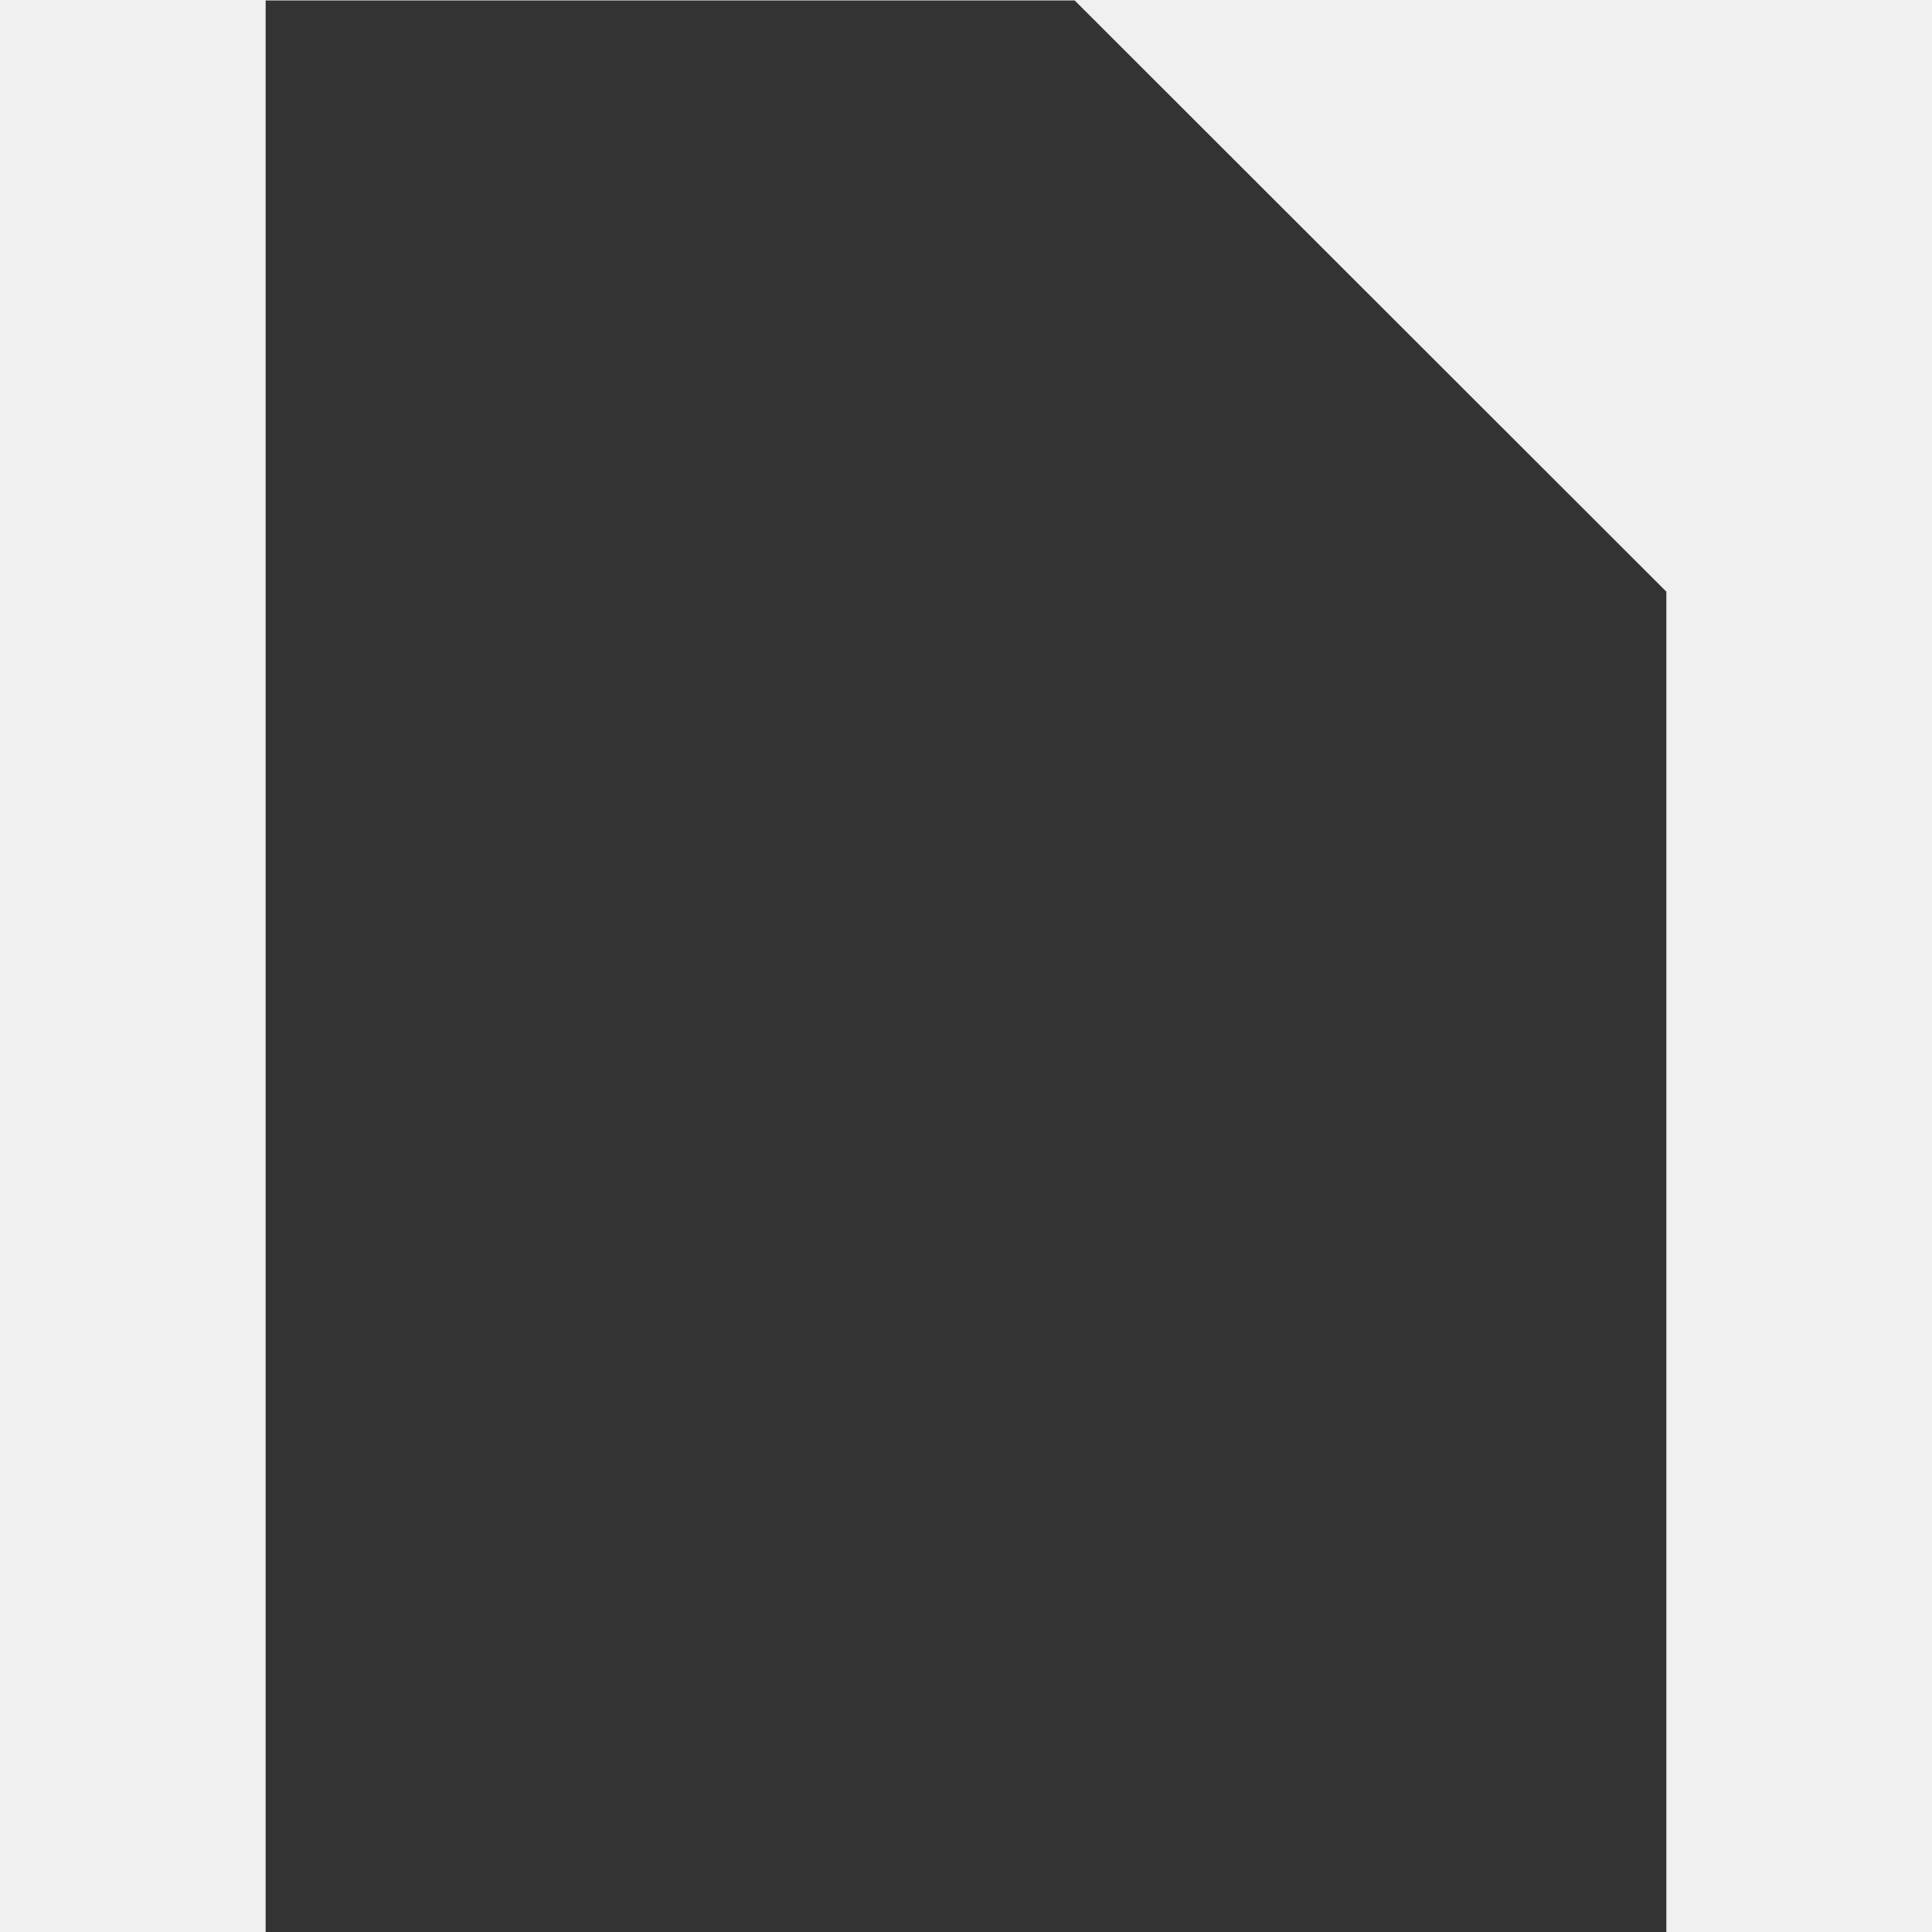
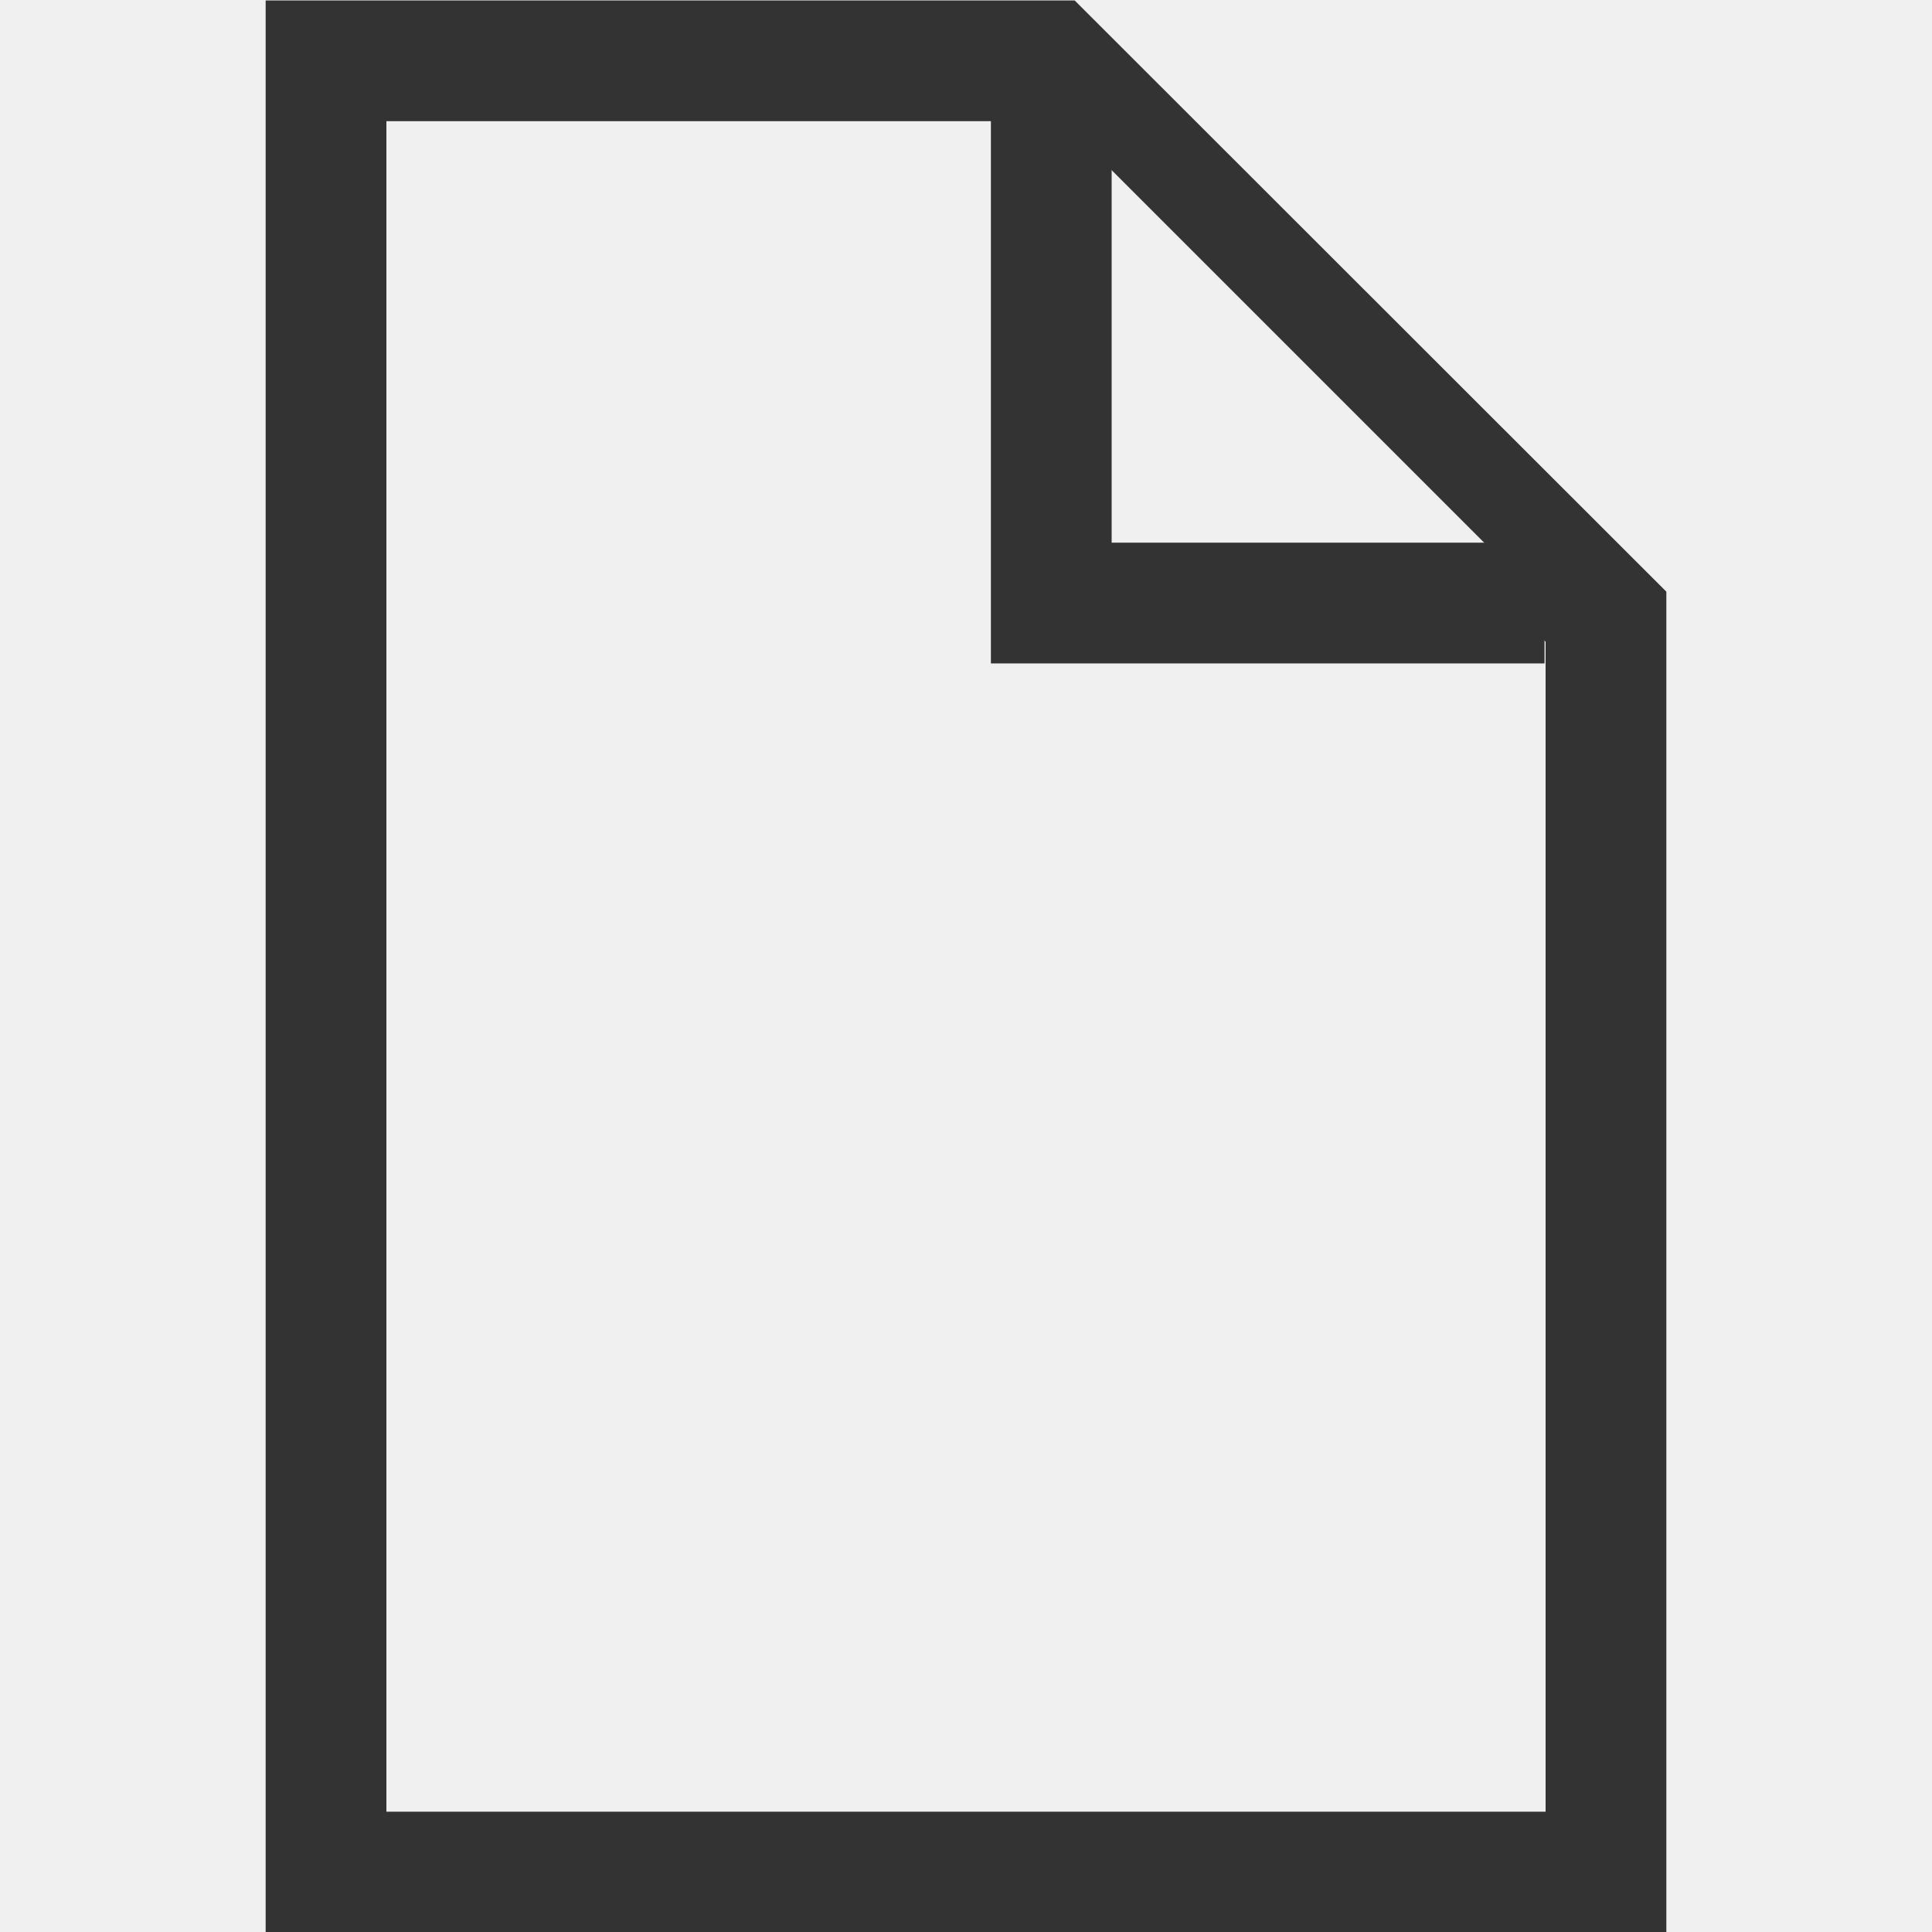
<svg xmlns="http://www.w3.org/2000/svg" version="1.1" viewBox="0 0 160 160" width="16" height="16">
-   <polygon fill="#333333" points="27,155.037 27,5.037 86.93,5.037 133,51.072 133,155.037  " />
-   <path d="M84.86,10.037L128,53.144v96.893H32v-140H84.86 M89,0.037H22v160h116V49L89,0.037L89,0.037z" fill="#333333" stroke="none" />
-   <polyline fill="#333333" points="87.062,9.093 87.062,49.942  127.911,49.942 " stroke="#333333" stroke-miterlimit="10" stroke-width="10" />
+   <defs>
+     <mask id="behind-1" maskUnits="userSpaceOnUse" x="0" y="0" width="160" height="160">
+       <rect x="0" y="0" width="160" height="160" fill="white" />
+       <polyline fill="black" points="87.062,9.093 87.062,49.942 127.911,49.942 " />
+     </mask>
+   </defs>
+   <polygon fill="none" points="27,155.037 27,5.037 86.93,5.037 133,51.072 133,155.037  " />
+   <path mask="url(#behind-1)" d="M84.86,10.037L128,53.144v96.893H32v-140H84.86 M89,0.037H22v160h116V49L89,0.037L89,0.037z" fill="#333333" stroke="none" />
+   <polyline fill="none" points="87.062,9.093 87.062,49.942  127.911,49.942 " stroke="#333333" stroke-miterlimit="10" stroke-width="10" />
</svg>
